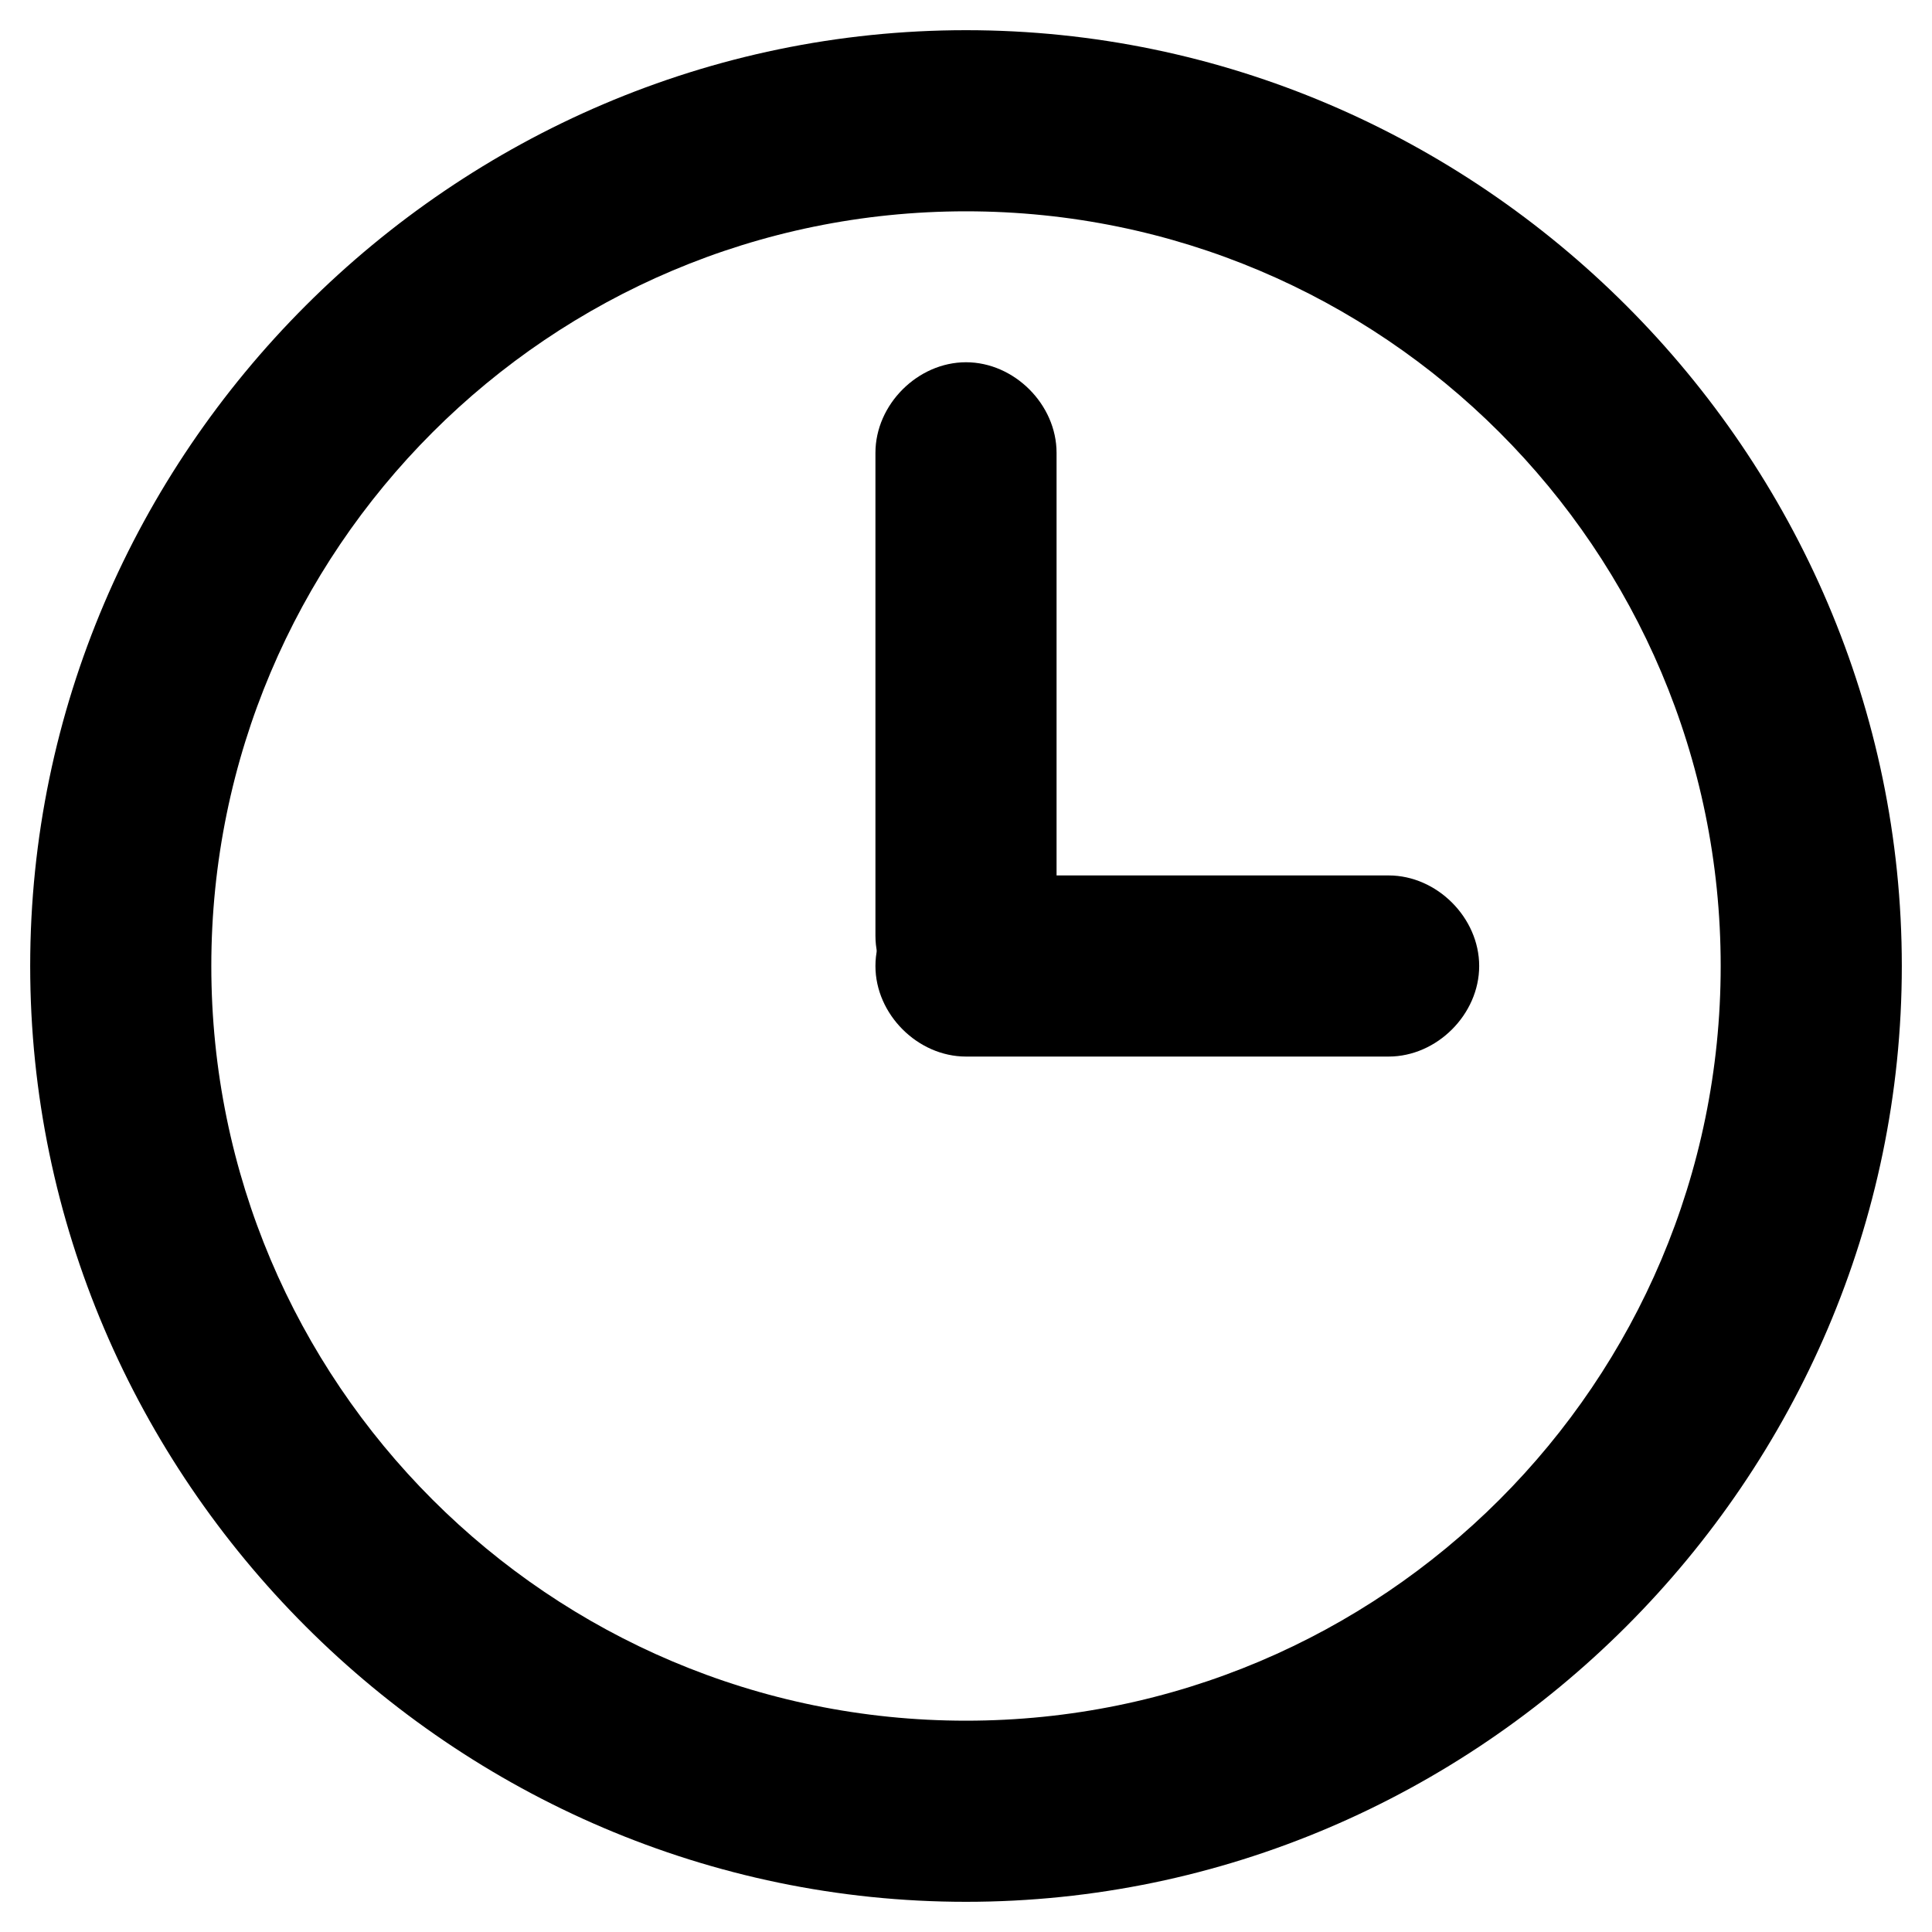
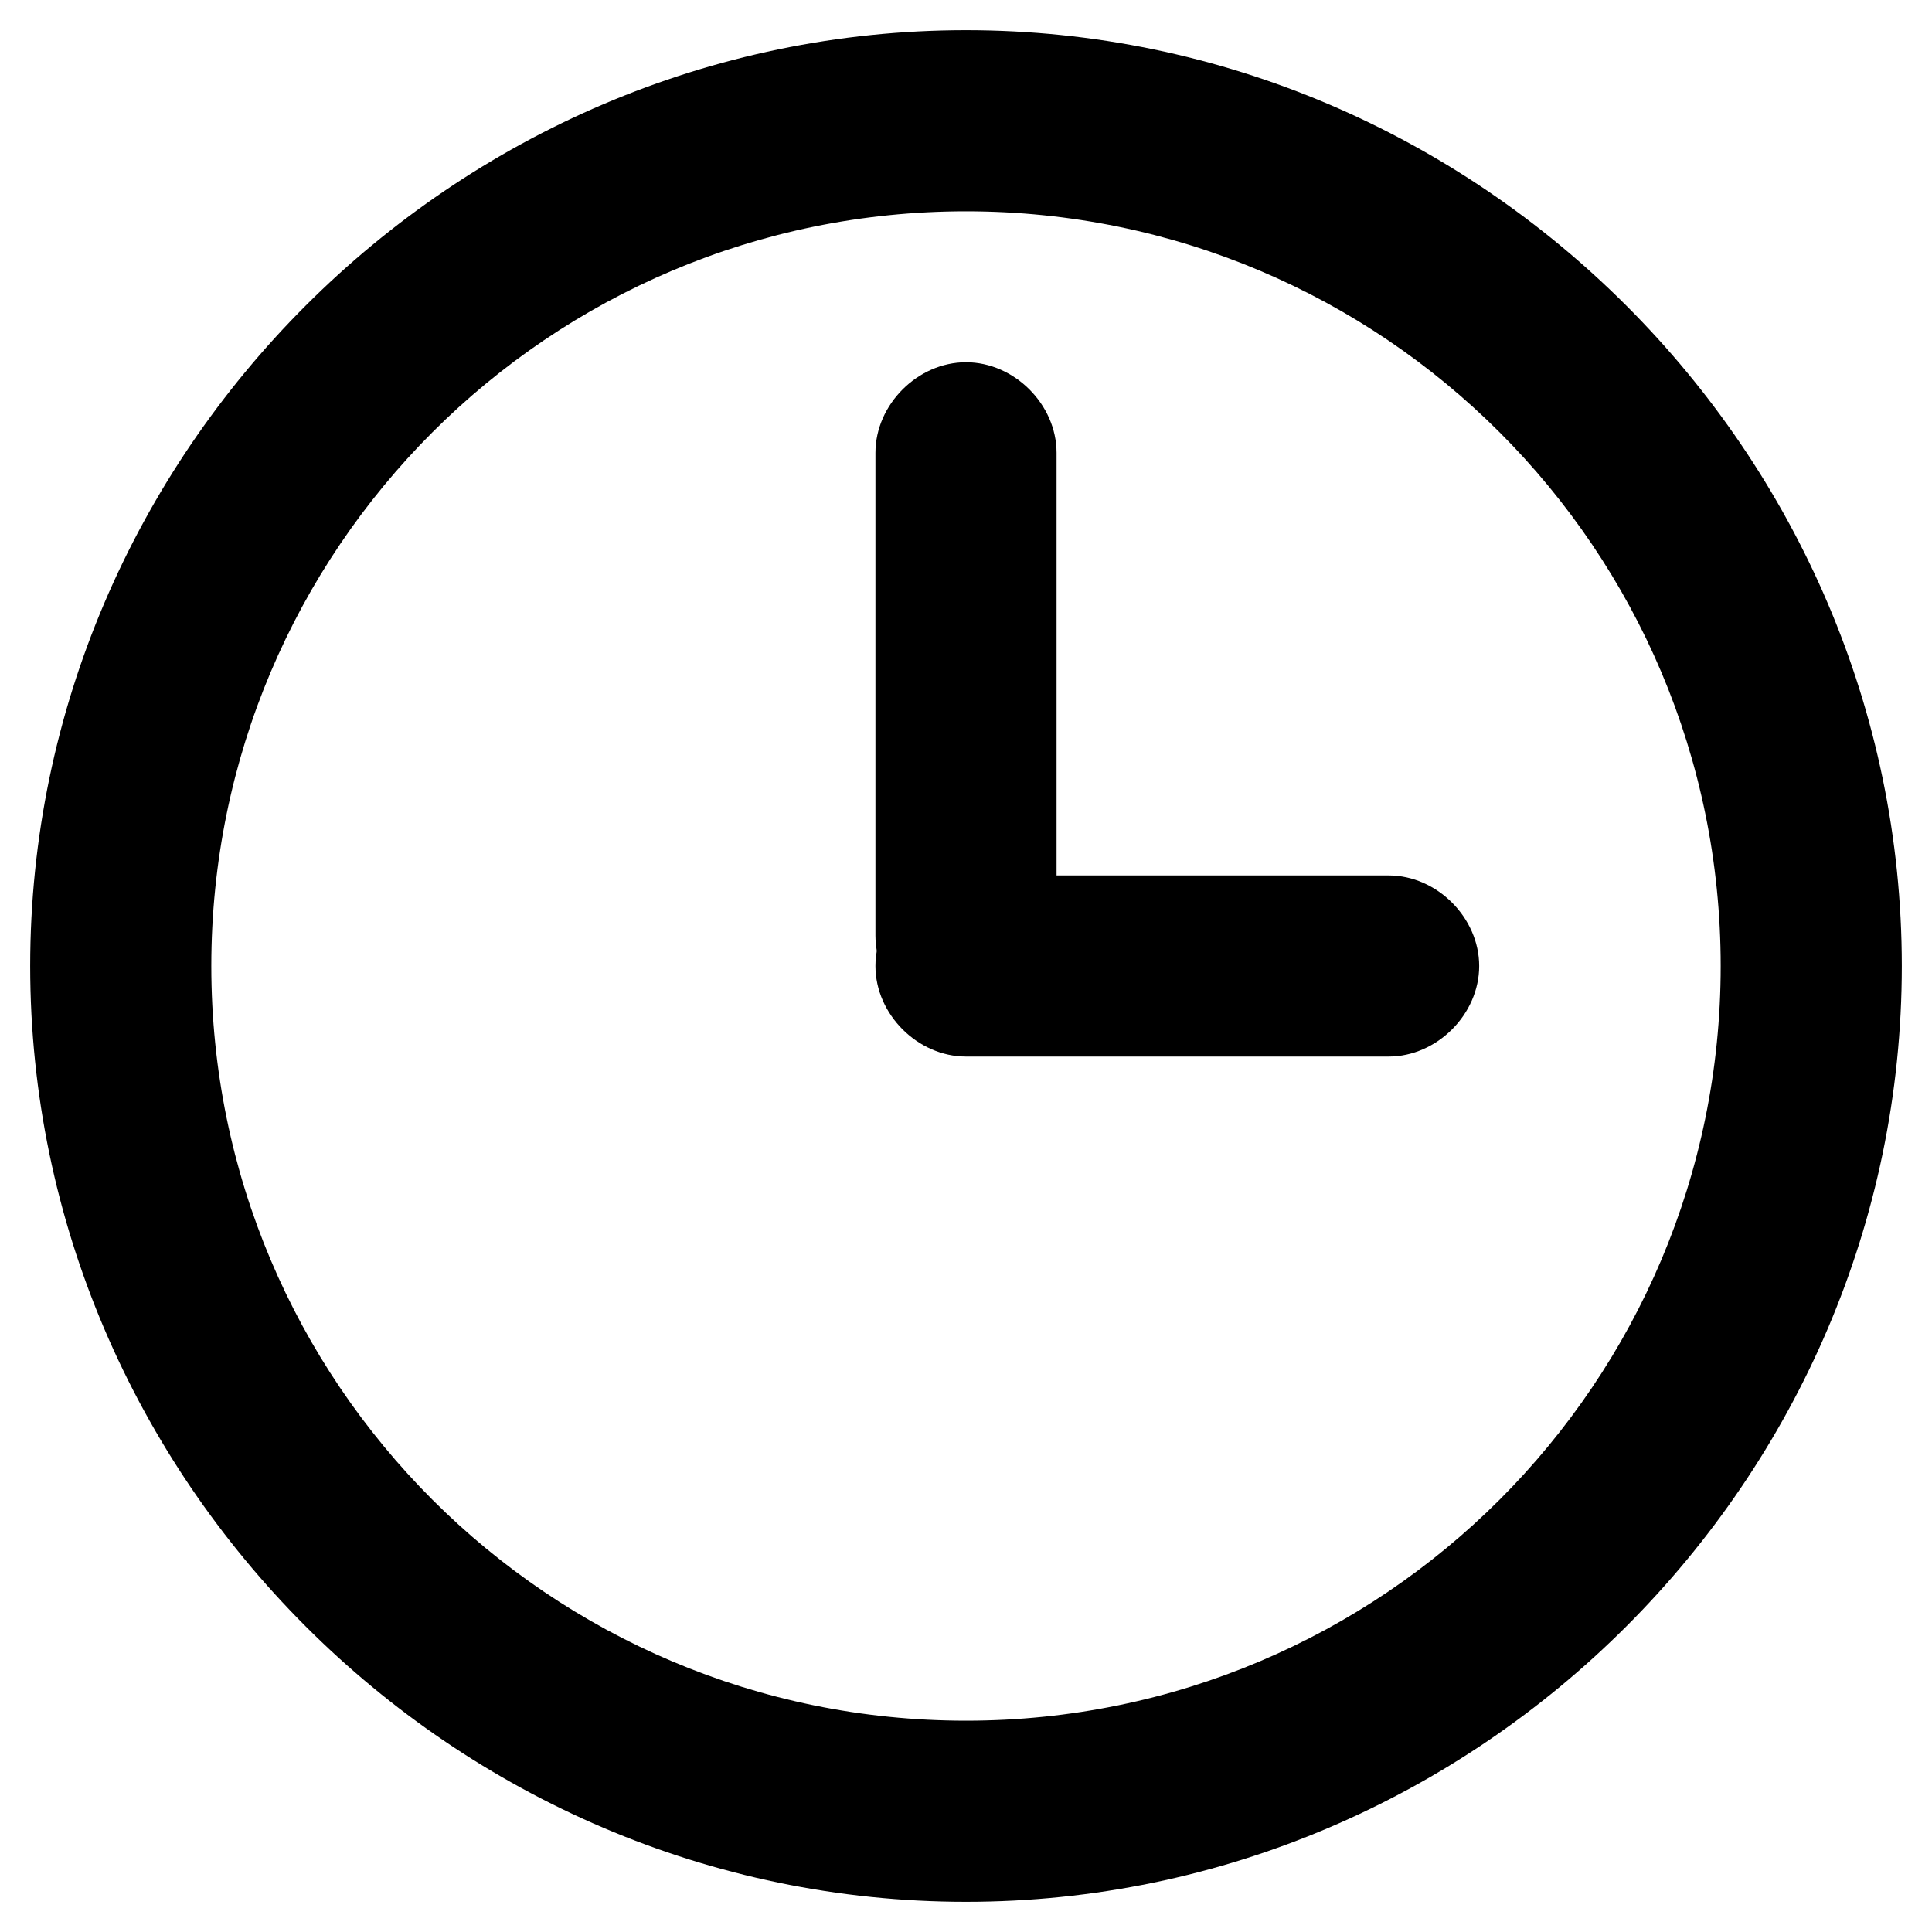
- <svg xmlns="http://www.w3.org/2000/svg" version="1.1" id="Layer_1" x="0px" y="0px" viewBox="0 0 32 32" style="enable-background:new 0 0 32 32;" xml:space="preserve">
-   <path d="M16,31.5c-8.5,0-15.5-7-15.5-15.5S7.5,0.5,16,0.5s15.5,7,15.5,15.5S24.5,31.5,16,31.5z M16,3.5C9.1,3.5,3.5,9.1,3.5,16  S9.1,28.5,16,28.5S28.5,22.9,28.5,16S22.9,3.5,16,3.5z" />
-   <path d="M16,17c-0.8,0-1.5-0.7-1.5-1.5v-8C14.5,6.7,15.2,6,16,6s1.5,0.7,1.5,1.5v8C17.5,16.3,16.8,17,16,17z" />
-   <path d="M23,17.5h-7c-0.8,0-1.5-0.7-1.5-1.5s0.7-1.5,1.5-1.5h7c0.8,0,1.5,0.7,1.5,1.5S23.8,17.5,23,17.5z" />
+ <svg xmlns="http://www.w3.org/2000/svg" viewBox="0 0 32 32">
+   <path d="M16 31.5C7.5 31.5.5 24.5.5 16S7.5.5 16 .5s15.5 7 15.5 15.5-7 15.5-15.5 15.5zm0-28a12.5 12.5 0 1 0 0 25 12.5 12.5 0 0 0 0-25z" />
+   <path d="M16 17c-.8 0-1.5-.7-1.5-1.5v-8c0-.8.7-1.5 1.5-1.5s1.5.7 1.5 1.5v8c0 .8-.7 1.5-1.5 1.5z" />
+   <path d="M23 17.5h-7c-.8 0-1.5-.7-1.5-1.5s.7-1.5 1.5-1.5h7c.8 0 1.5.7 1.5 1.5s-.7 1.5-1.5 1.5z" />
</svg>
